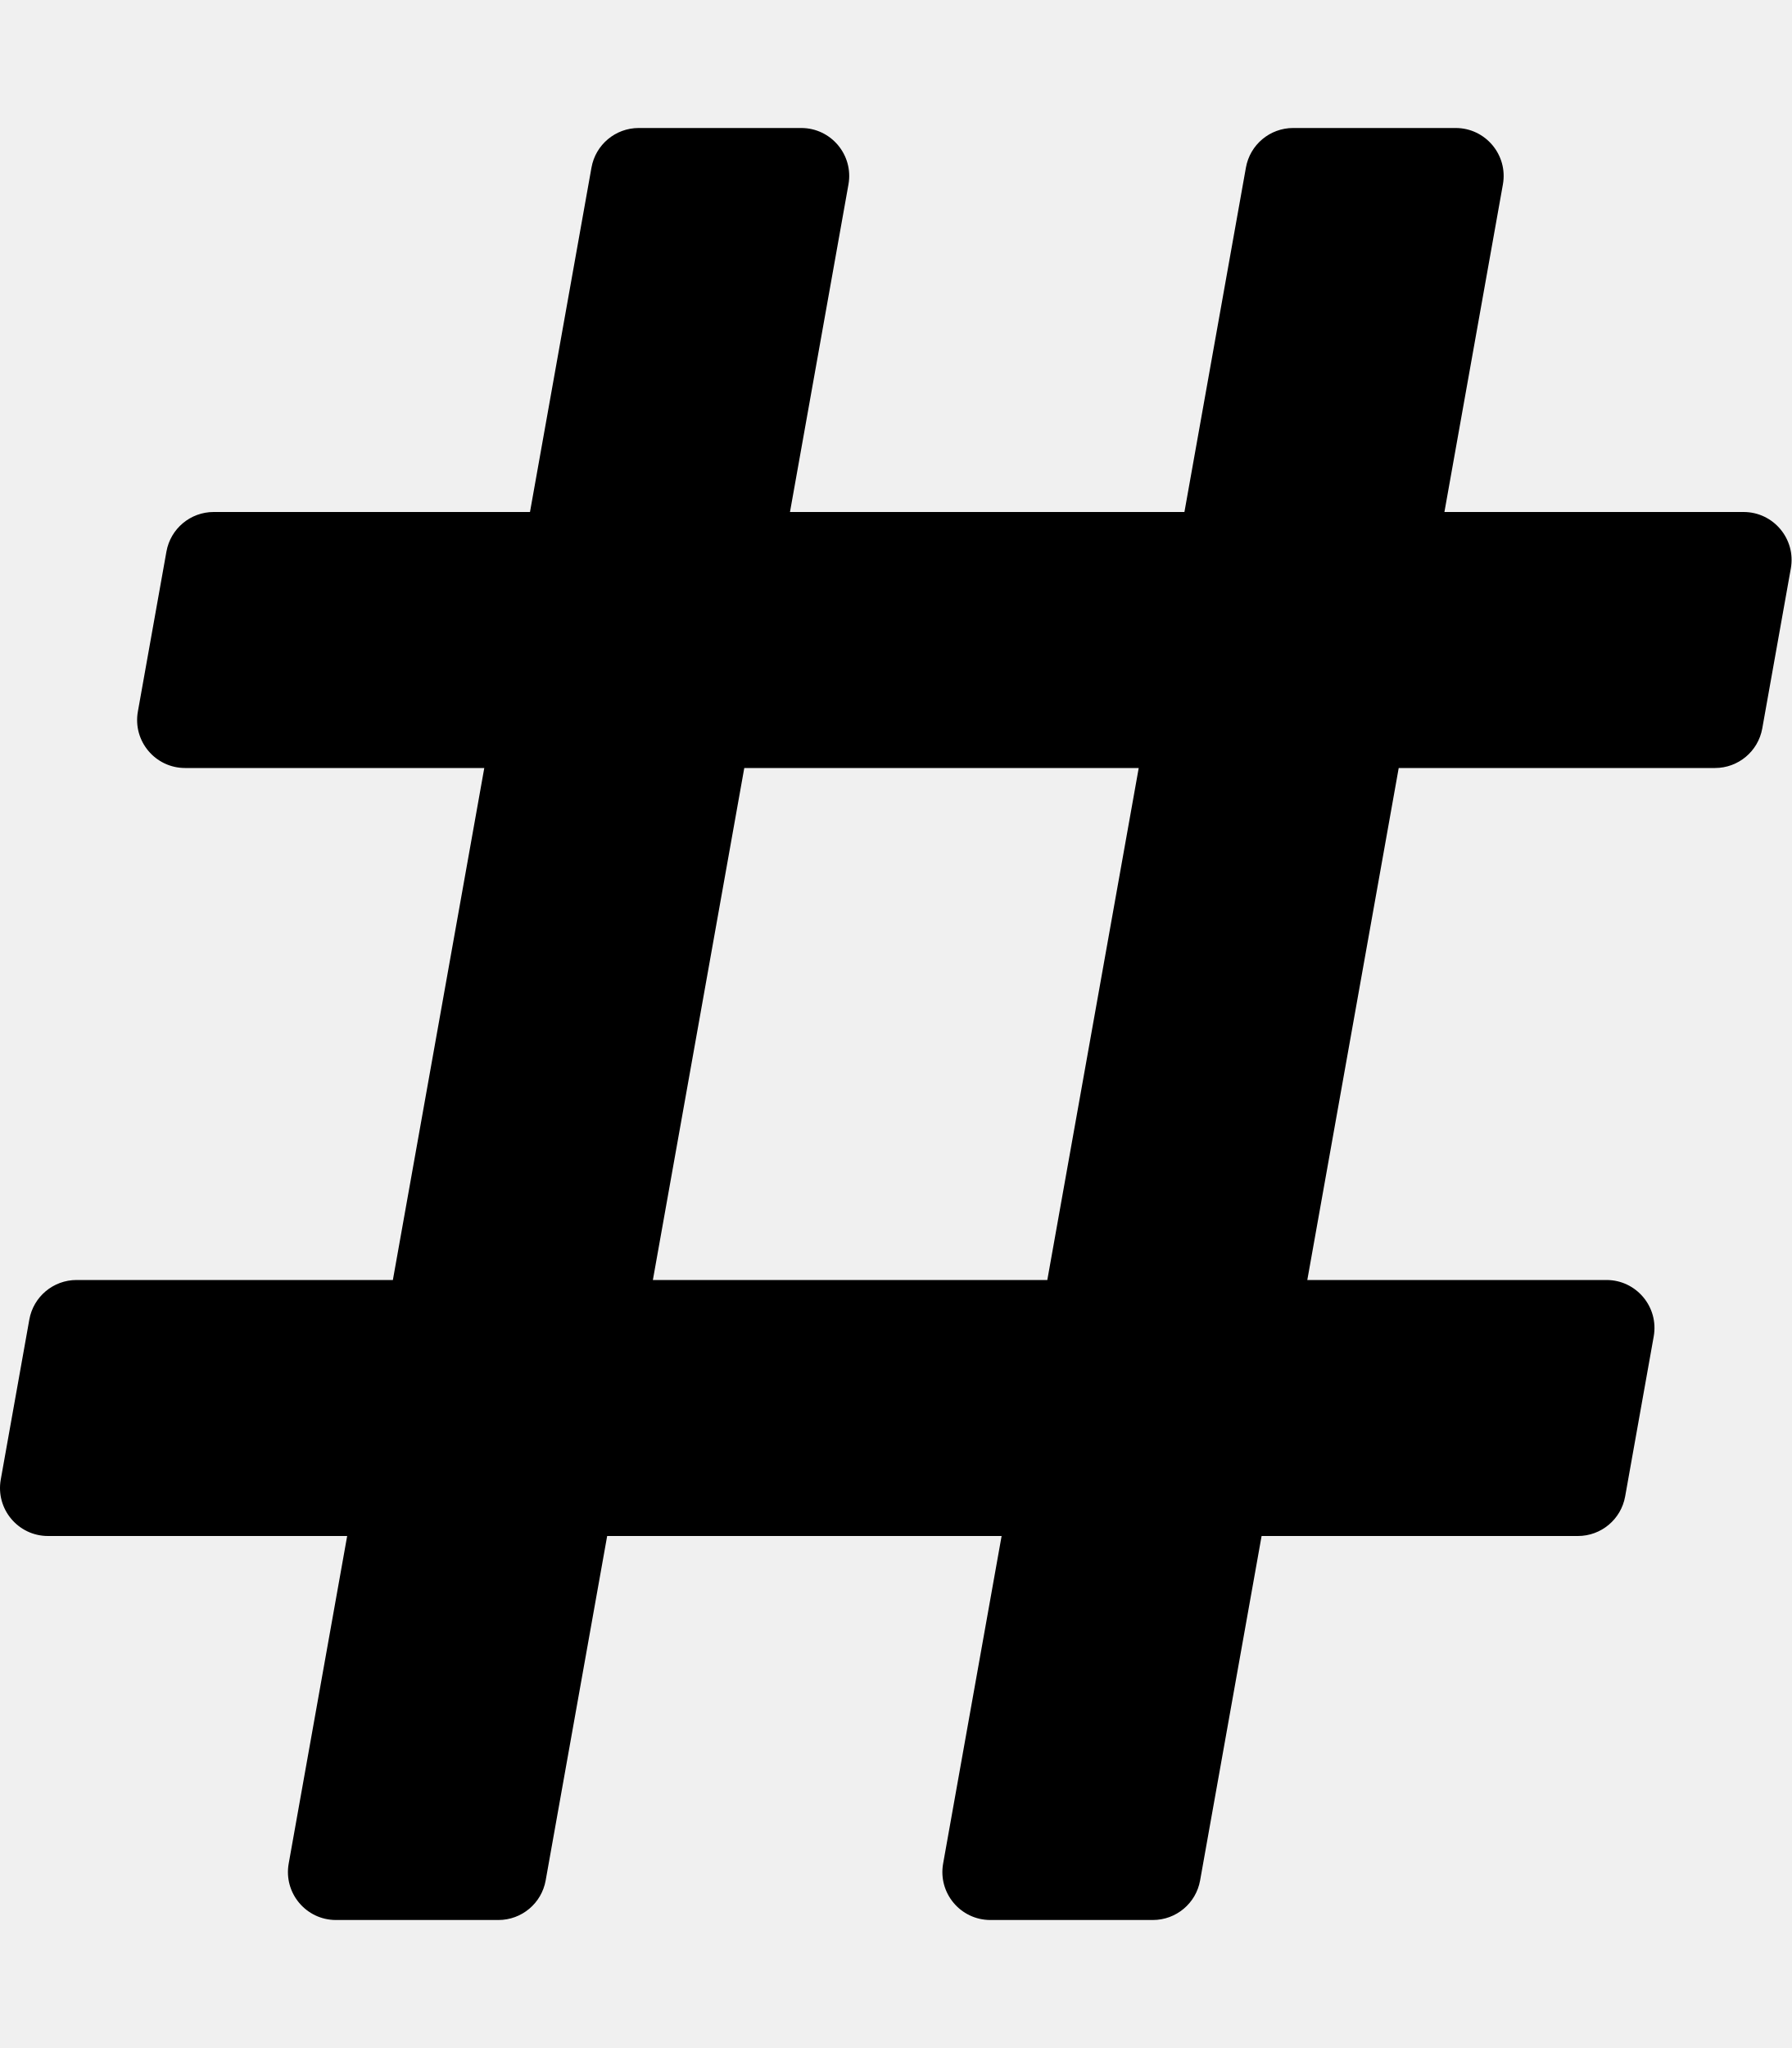
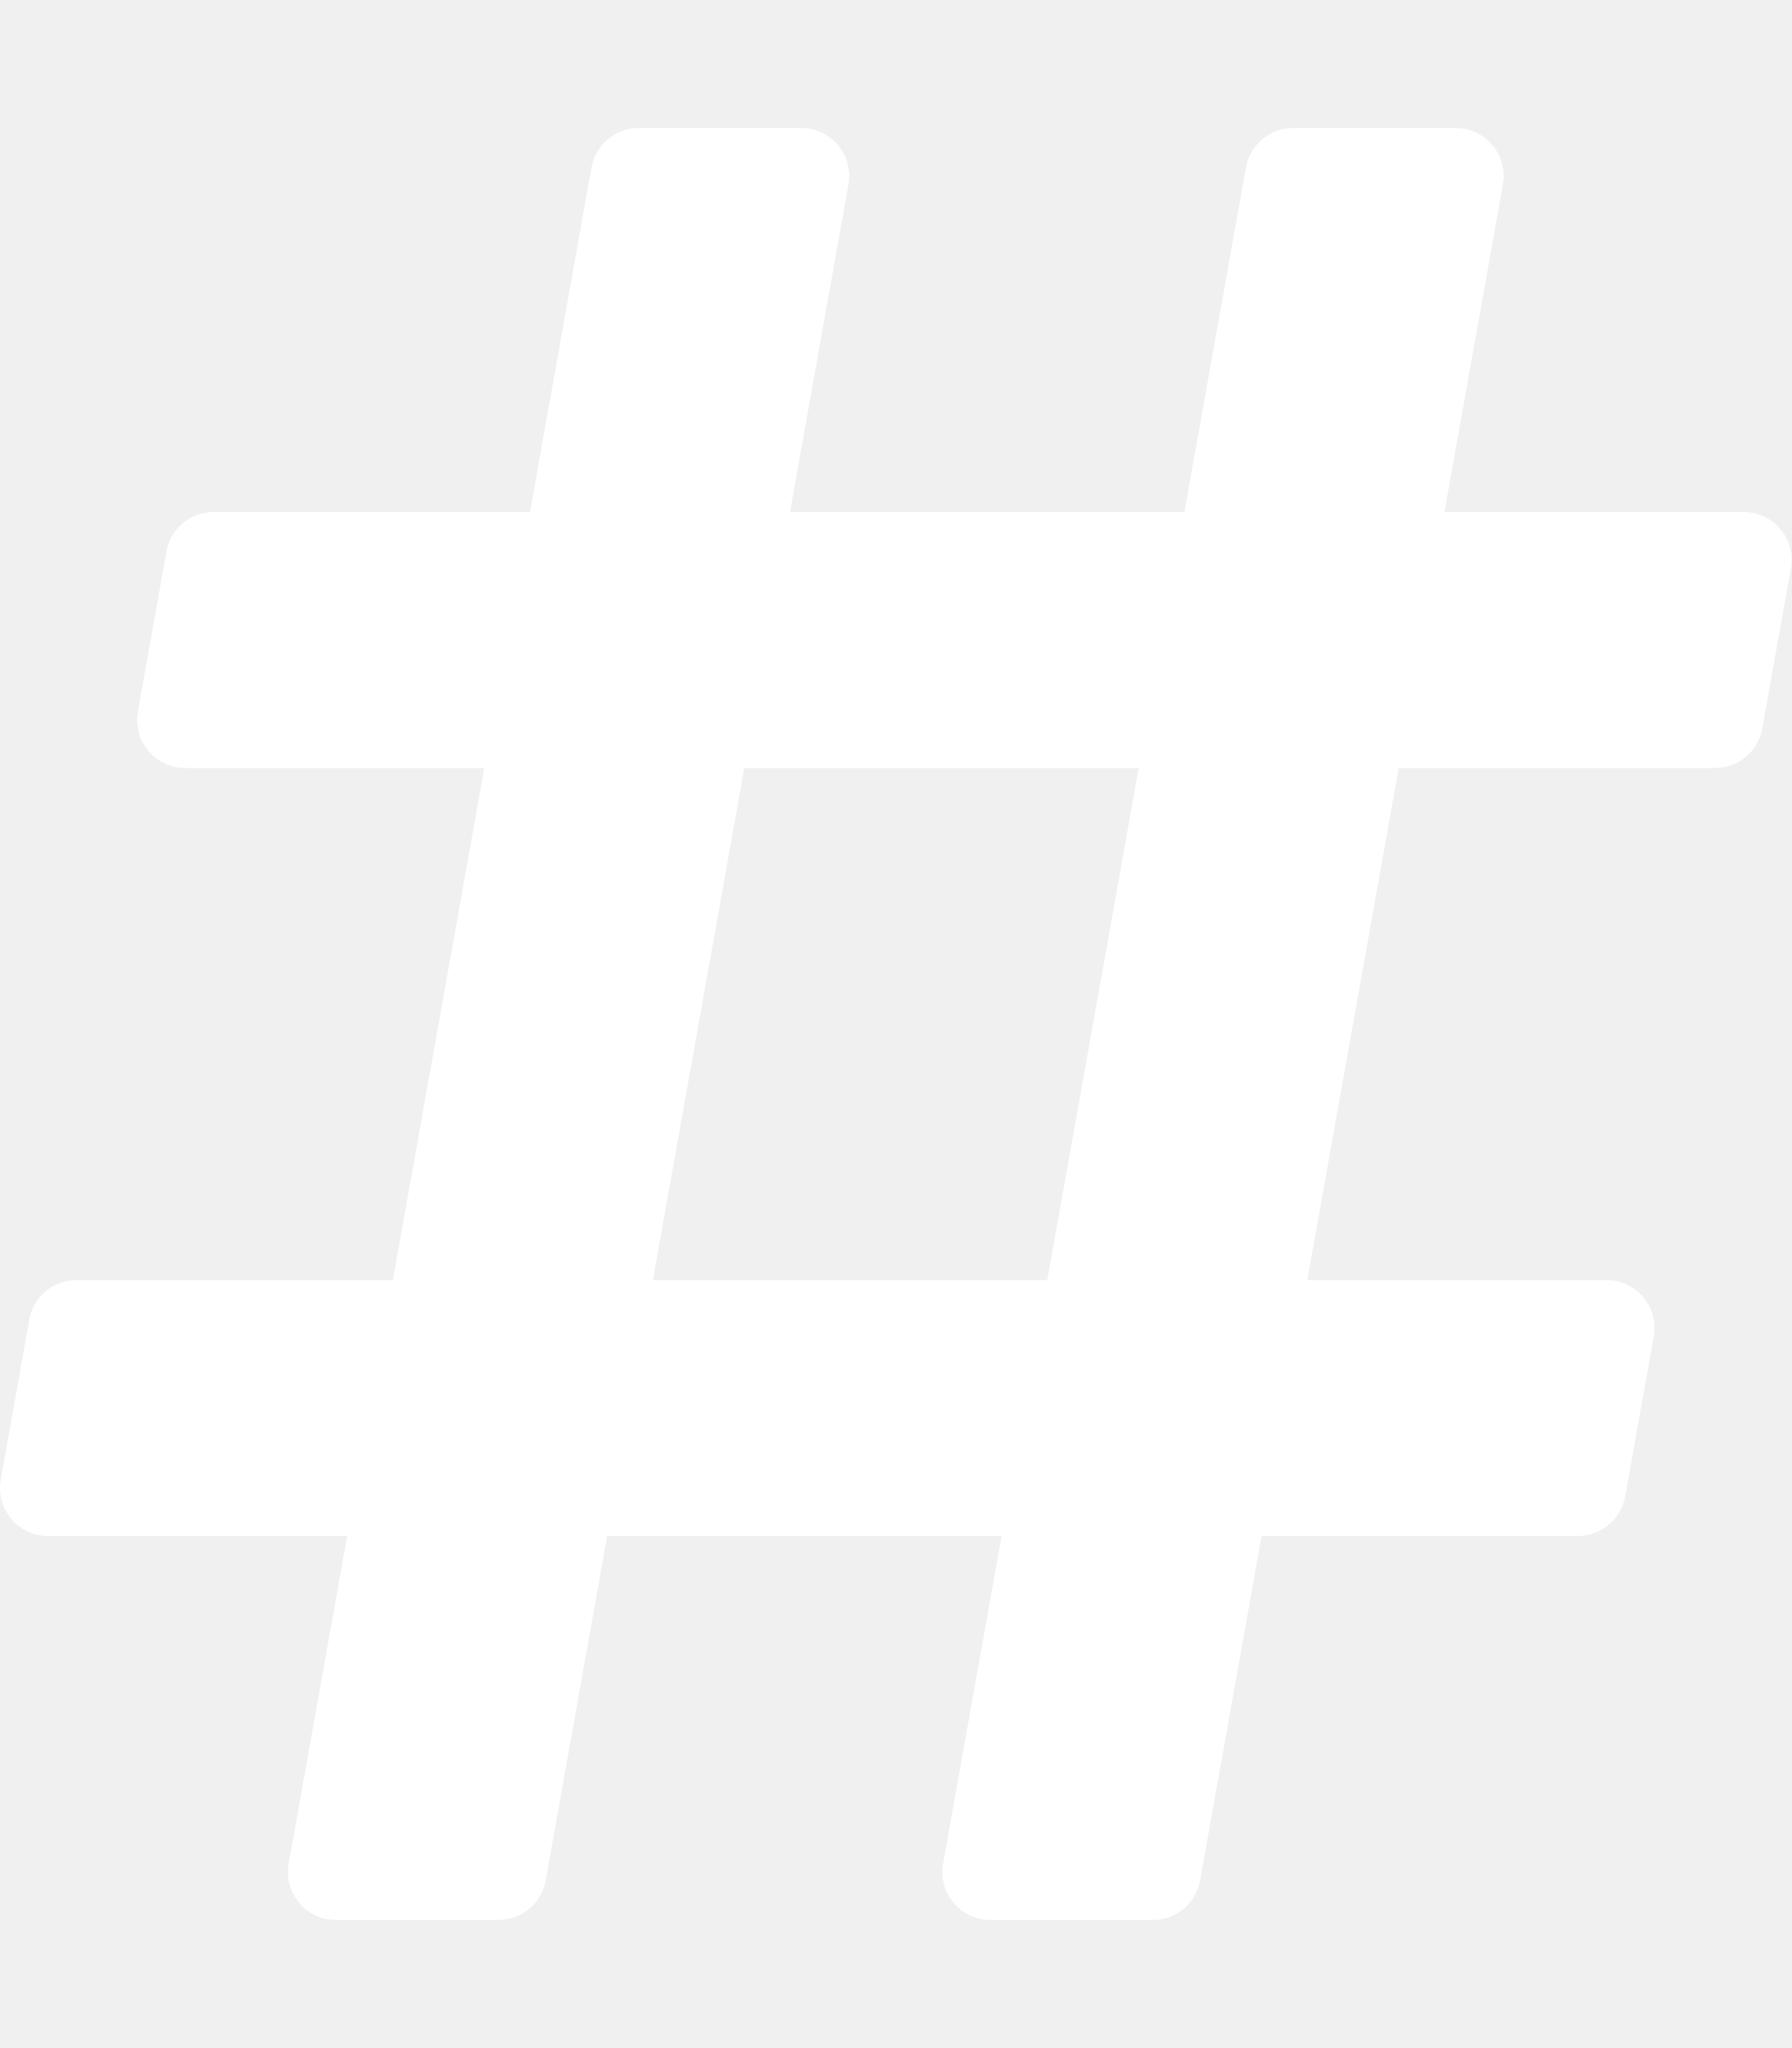
<svg xmlns="http://www.w3.org/2000/svg" aria-hidden="true" focusable="false" data-prefix="fas" data-icon="hashtag" class="svg-inline--fa fa-hashtag fa-w-14" role="img" viewBox="0 0 448 512">
-   <path fill="currentColor" d="M440.667 182.109l7.143-40c1.313-7.355-4.342-14.109-11.813-14.109h-74.81l14.623-81.891C377.123 38.754 371.468 32 363.997 32h-40.632a12 12 0 0 0-11.813 9.891L296.175 128H197.54l14.623-81.891C213.477 38.754 207.822 32 200.35 32h-40.632a12 12 0 0 0-11.813 9.891L132.528 128H53.432a12 12 0 0 0-11.813 9.891l-7.143 40C33.163 185.246 38.818 192 46.289 192h74.81L98.242 320H19.146a12 12 0 0 0-11.813 9.891l-7.143 40C-1.123 377.246 4.532 384 12.003 384h74.81L72.19 465.891C70.877 473.246 76.532 480 84.003 480h40.632a12 12 0 0 0 11.813-9.891L151.826 384h98.634l-14.623 81.891C234.523 473.246 240.178 480 247.65 480h40.632a12 12 0 0 0 11.813-9.891L315.472 384h79.096a12 12 0 0 0 11.813-9.891l7.143-40c1.313-7.355-4.342-14.109-11.813-14.109h-74.81l22.857-128h79.096a12 12 0 0 0 11.813-9.891zM261.889 320h-98.634l22.857-128h98.634l-22.857 128z" />
+   <path fill="#ffffff" d="M440.667 182.109l7.143-40c1.313-7.355-4.342-14.109-11.813-14.109h-74.81l14.623-81.891C377.123 38.754 371.468 32 363.997 32h-40.632a12 12 0 0 0-11.813 9.891L296.175 128H197.54l14.623-81.891C213.477 38.754 207.822 32 200.35 32h-40.632a12 12 0 0 0-11.813 9.891L132.528 128H53.432a12 12 0 0 0-11.813 9.891l-7.143 40C33.163 185.246 38.818 192 46.289 192h74.81L98.242 320H19.146a12 12 0 0 0-11.813 9.891l-7.143 40C-1.123 377.246 4.532 384 12.003 384h74.81L72.19 465.891C70.877 473.246 76.532 480 84.003 480h40.632a12 12 0 0 0 11.813-9.891L151.826 384h98.634l-14.623 81.891C234.523 473.246 240.178 480 247.65 480h40.632a12 12 0 0 0 11.813-9.891L315.472 384h79.096a12 12 0 0 0 11.813-9.891l7.143-40c1.313-7.355-4.342-14.109-11.813-14.109h-74.81l22.857-128h79.096a12 12 0 0 0 11.813-9.891zM261.889 320h-98.634l22.857-128h98.634l-22.857 128z" />
</svg>
